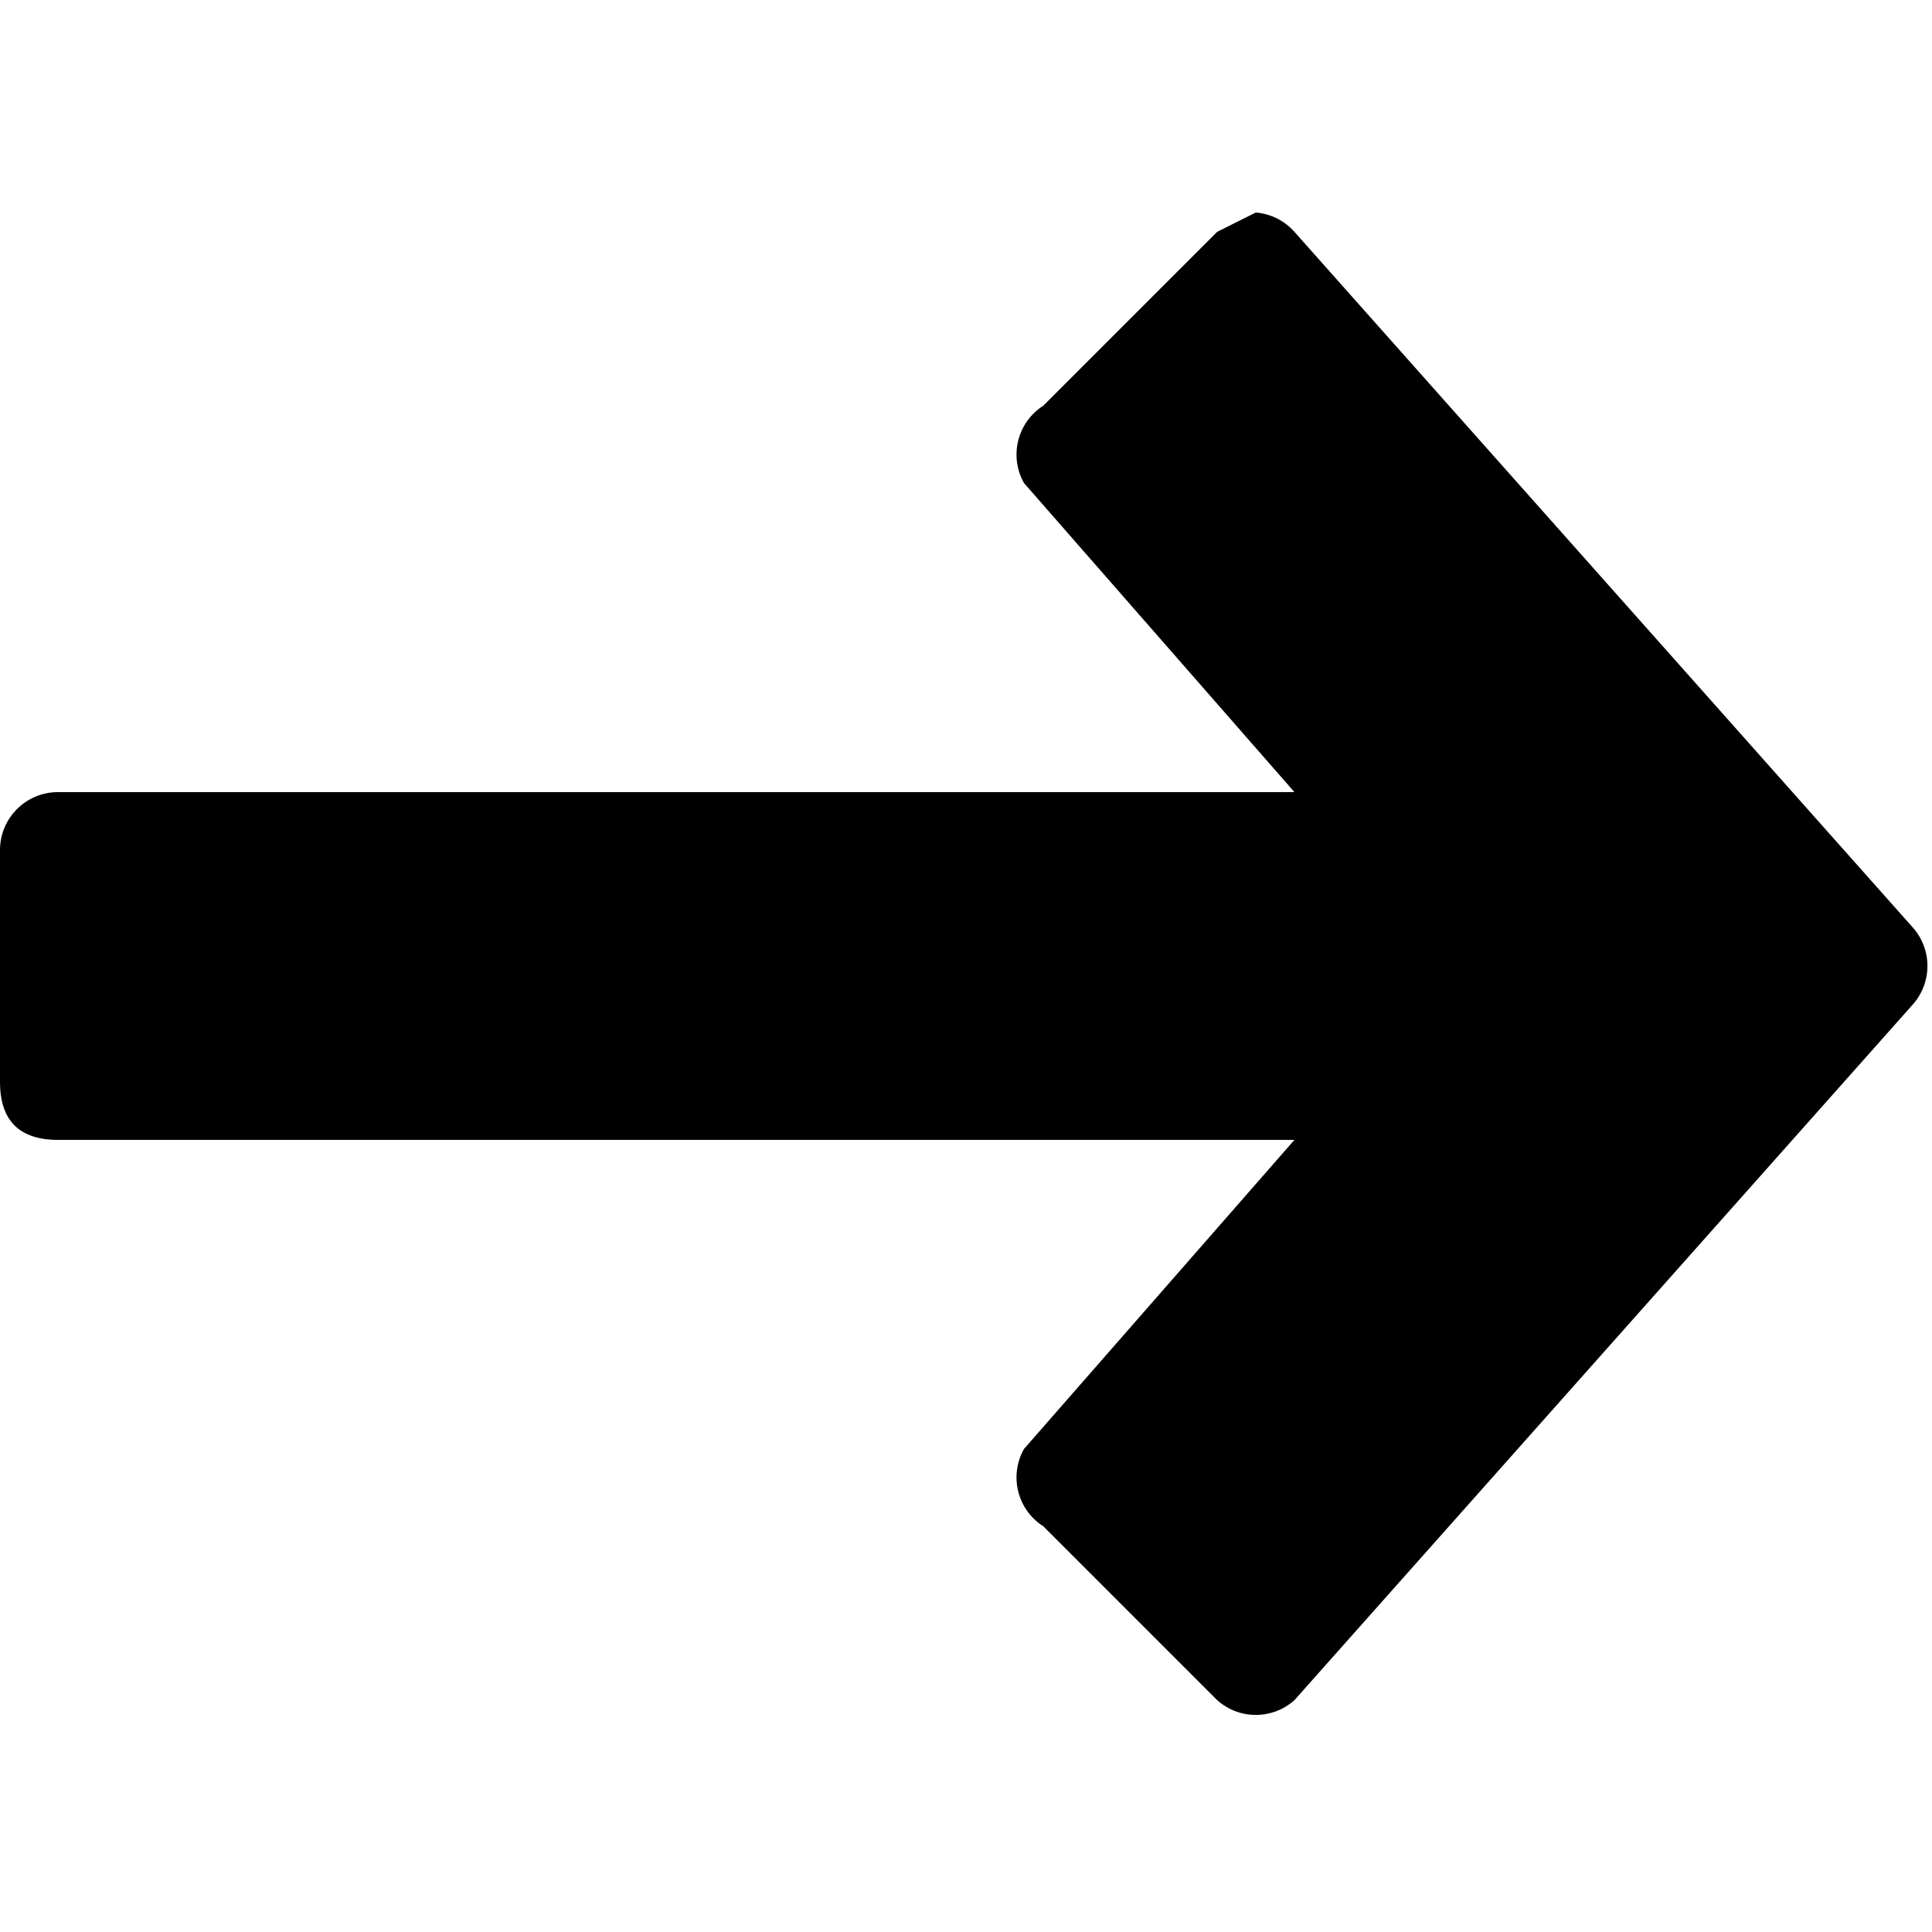
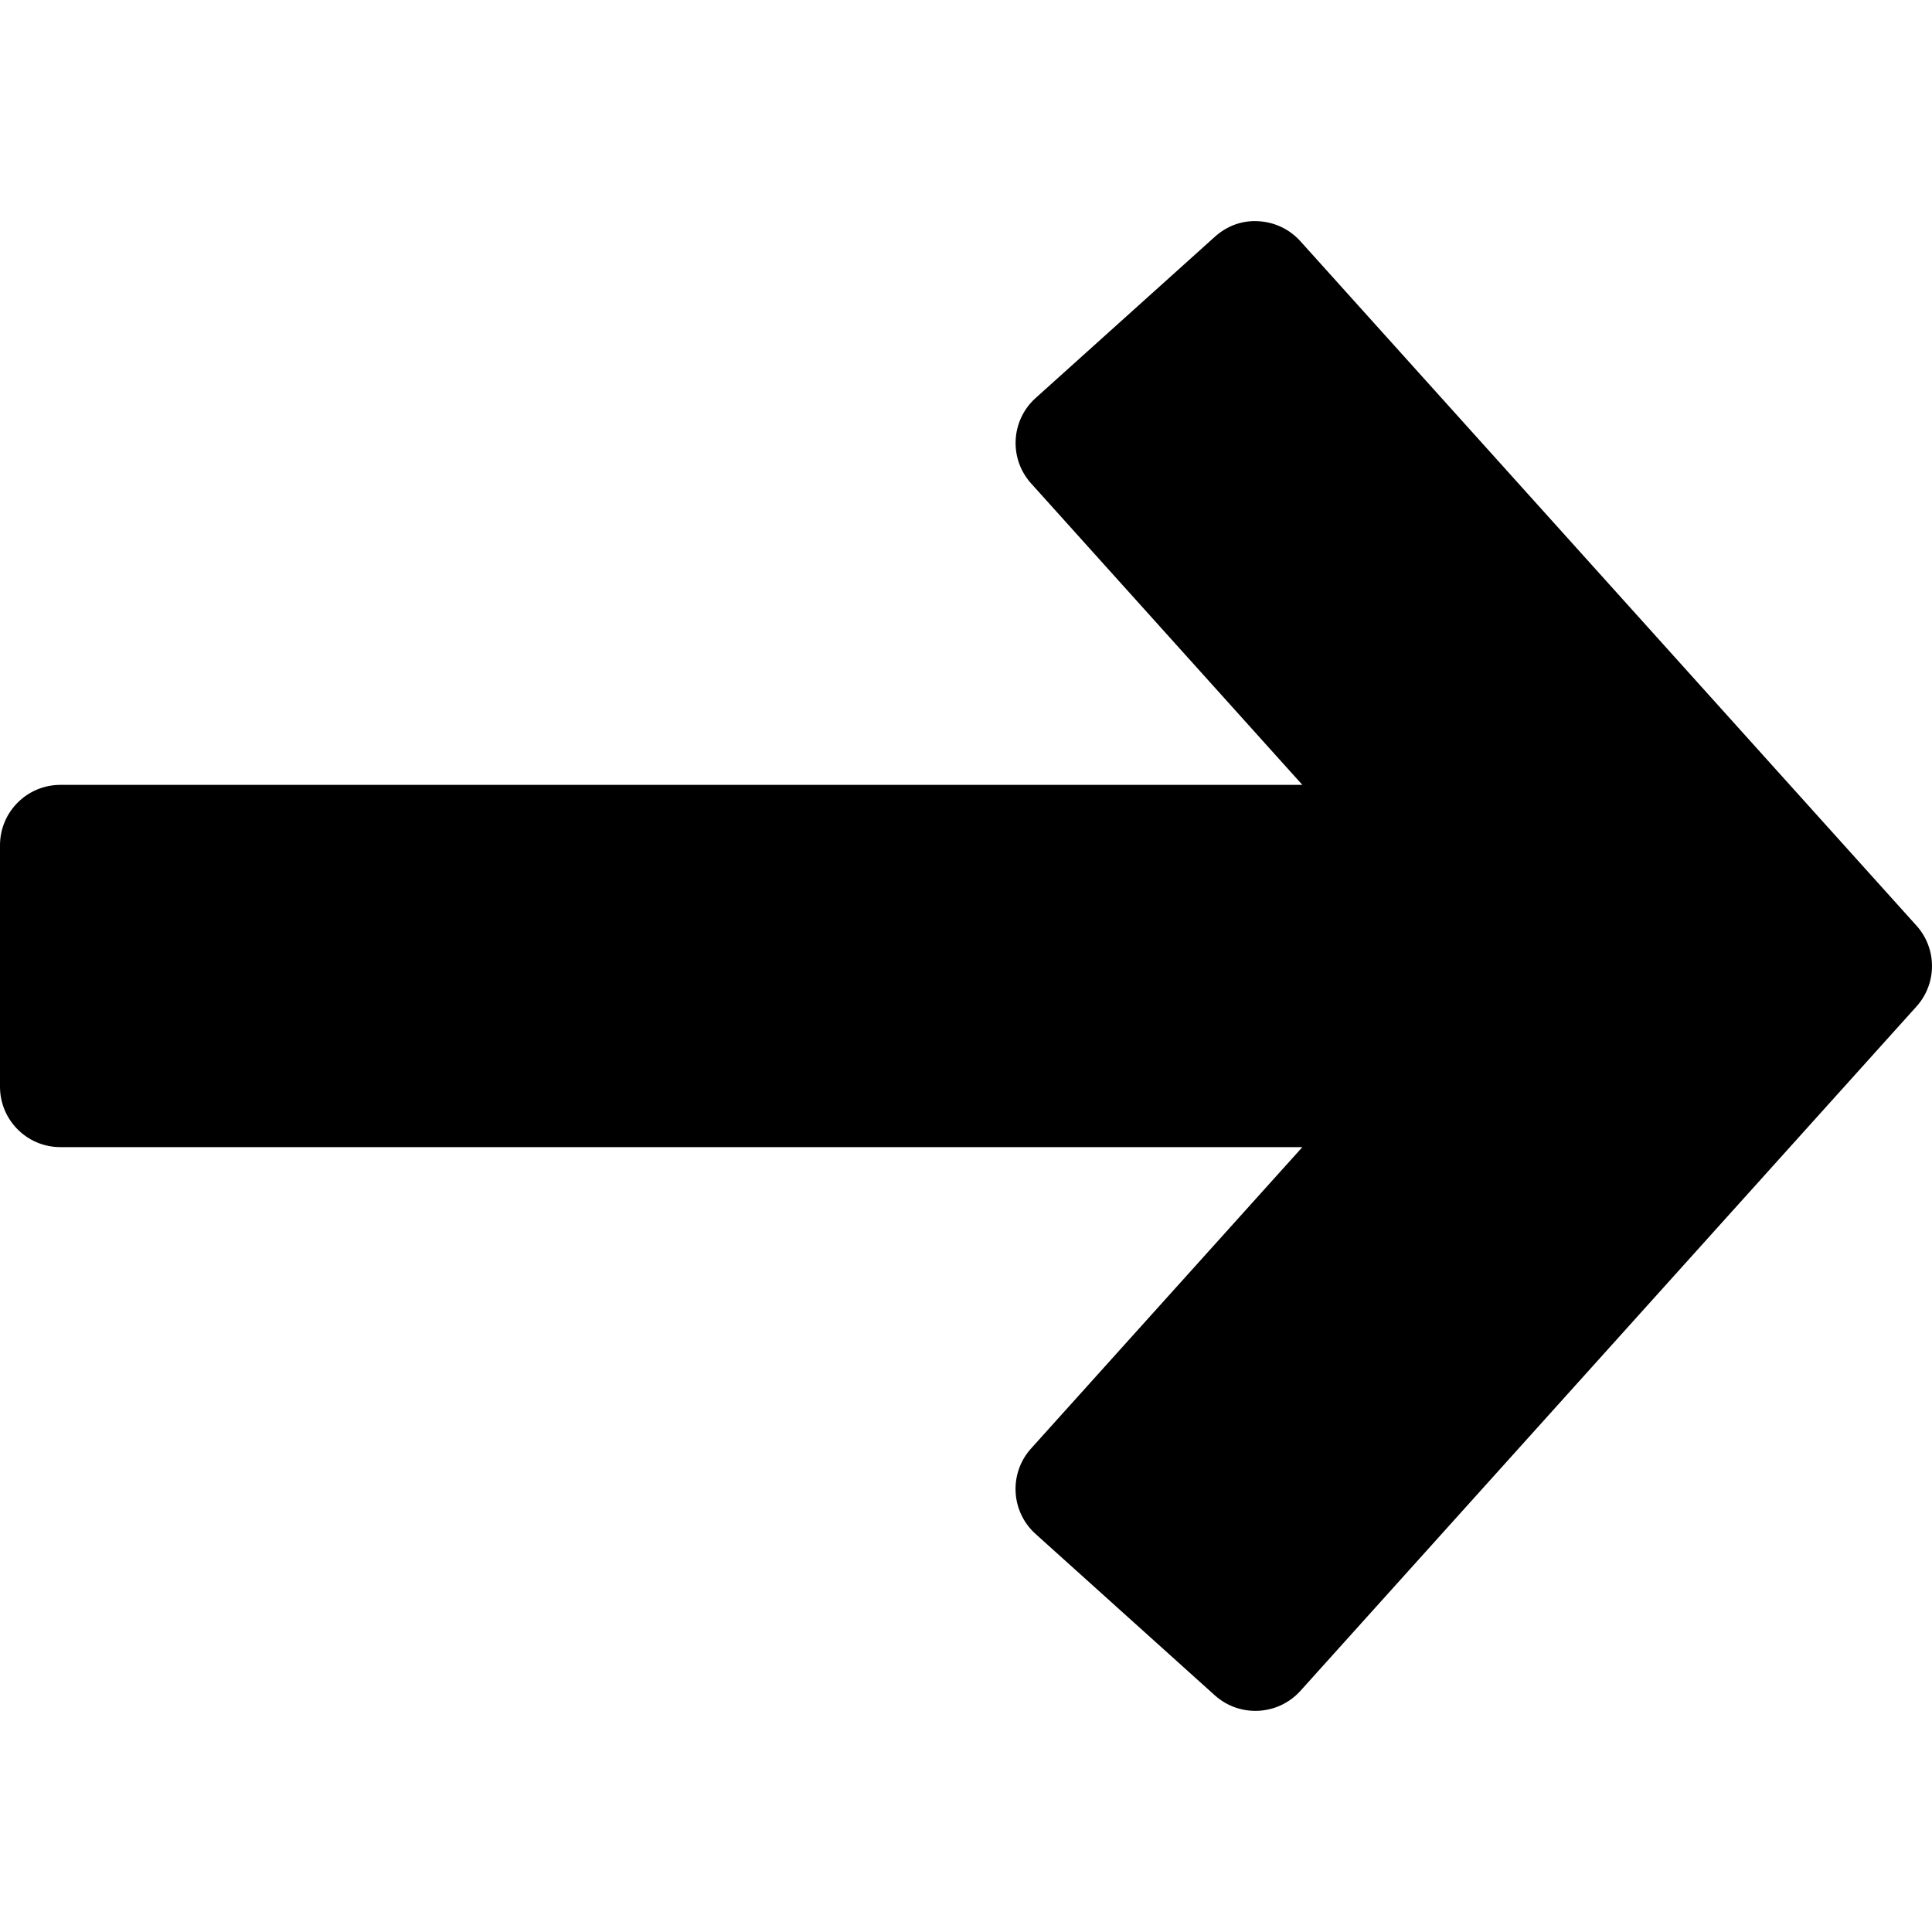
<svg xmlns="http://www.w3.org/2000/svg" viewBox="0 0 100 100">
-   <path d="M99 48 67 12a3 3 0 0 0-2-1l-2 1-9 9a3 3 0 0 0-1 4l14 16H3a3 3 0 0 0-3 3v12c0 2 1 3 3 3h64L53 75a3 3 0 0 0 1 4l9 9a3 3 0 0 0 4 0l32-36a3 3 0 0 0 0-4z" />
+   <path d="M99.198 47.913L67.304 12.482a3.133 3.133 0 00-2.162-1.031c-.85-.056-1.638.244-2.257.8l-9.287 8.356a3.13 3.13 0 00-.231 4.412L67.41 40.625H3.125A3.126 3.126 0 000 43.75v12.5c0 1.725 1.4 3.125 3.125 3.125H67.41l-14.043 15.6a3.131 3.131 0 00.231 4.419l9.287 8.362a3.143 3.143 0 004.419-.231l31.894-35.431a3.127 3.127 0 000-4.181z" />
</svg>
